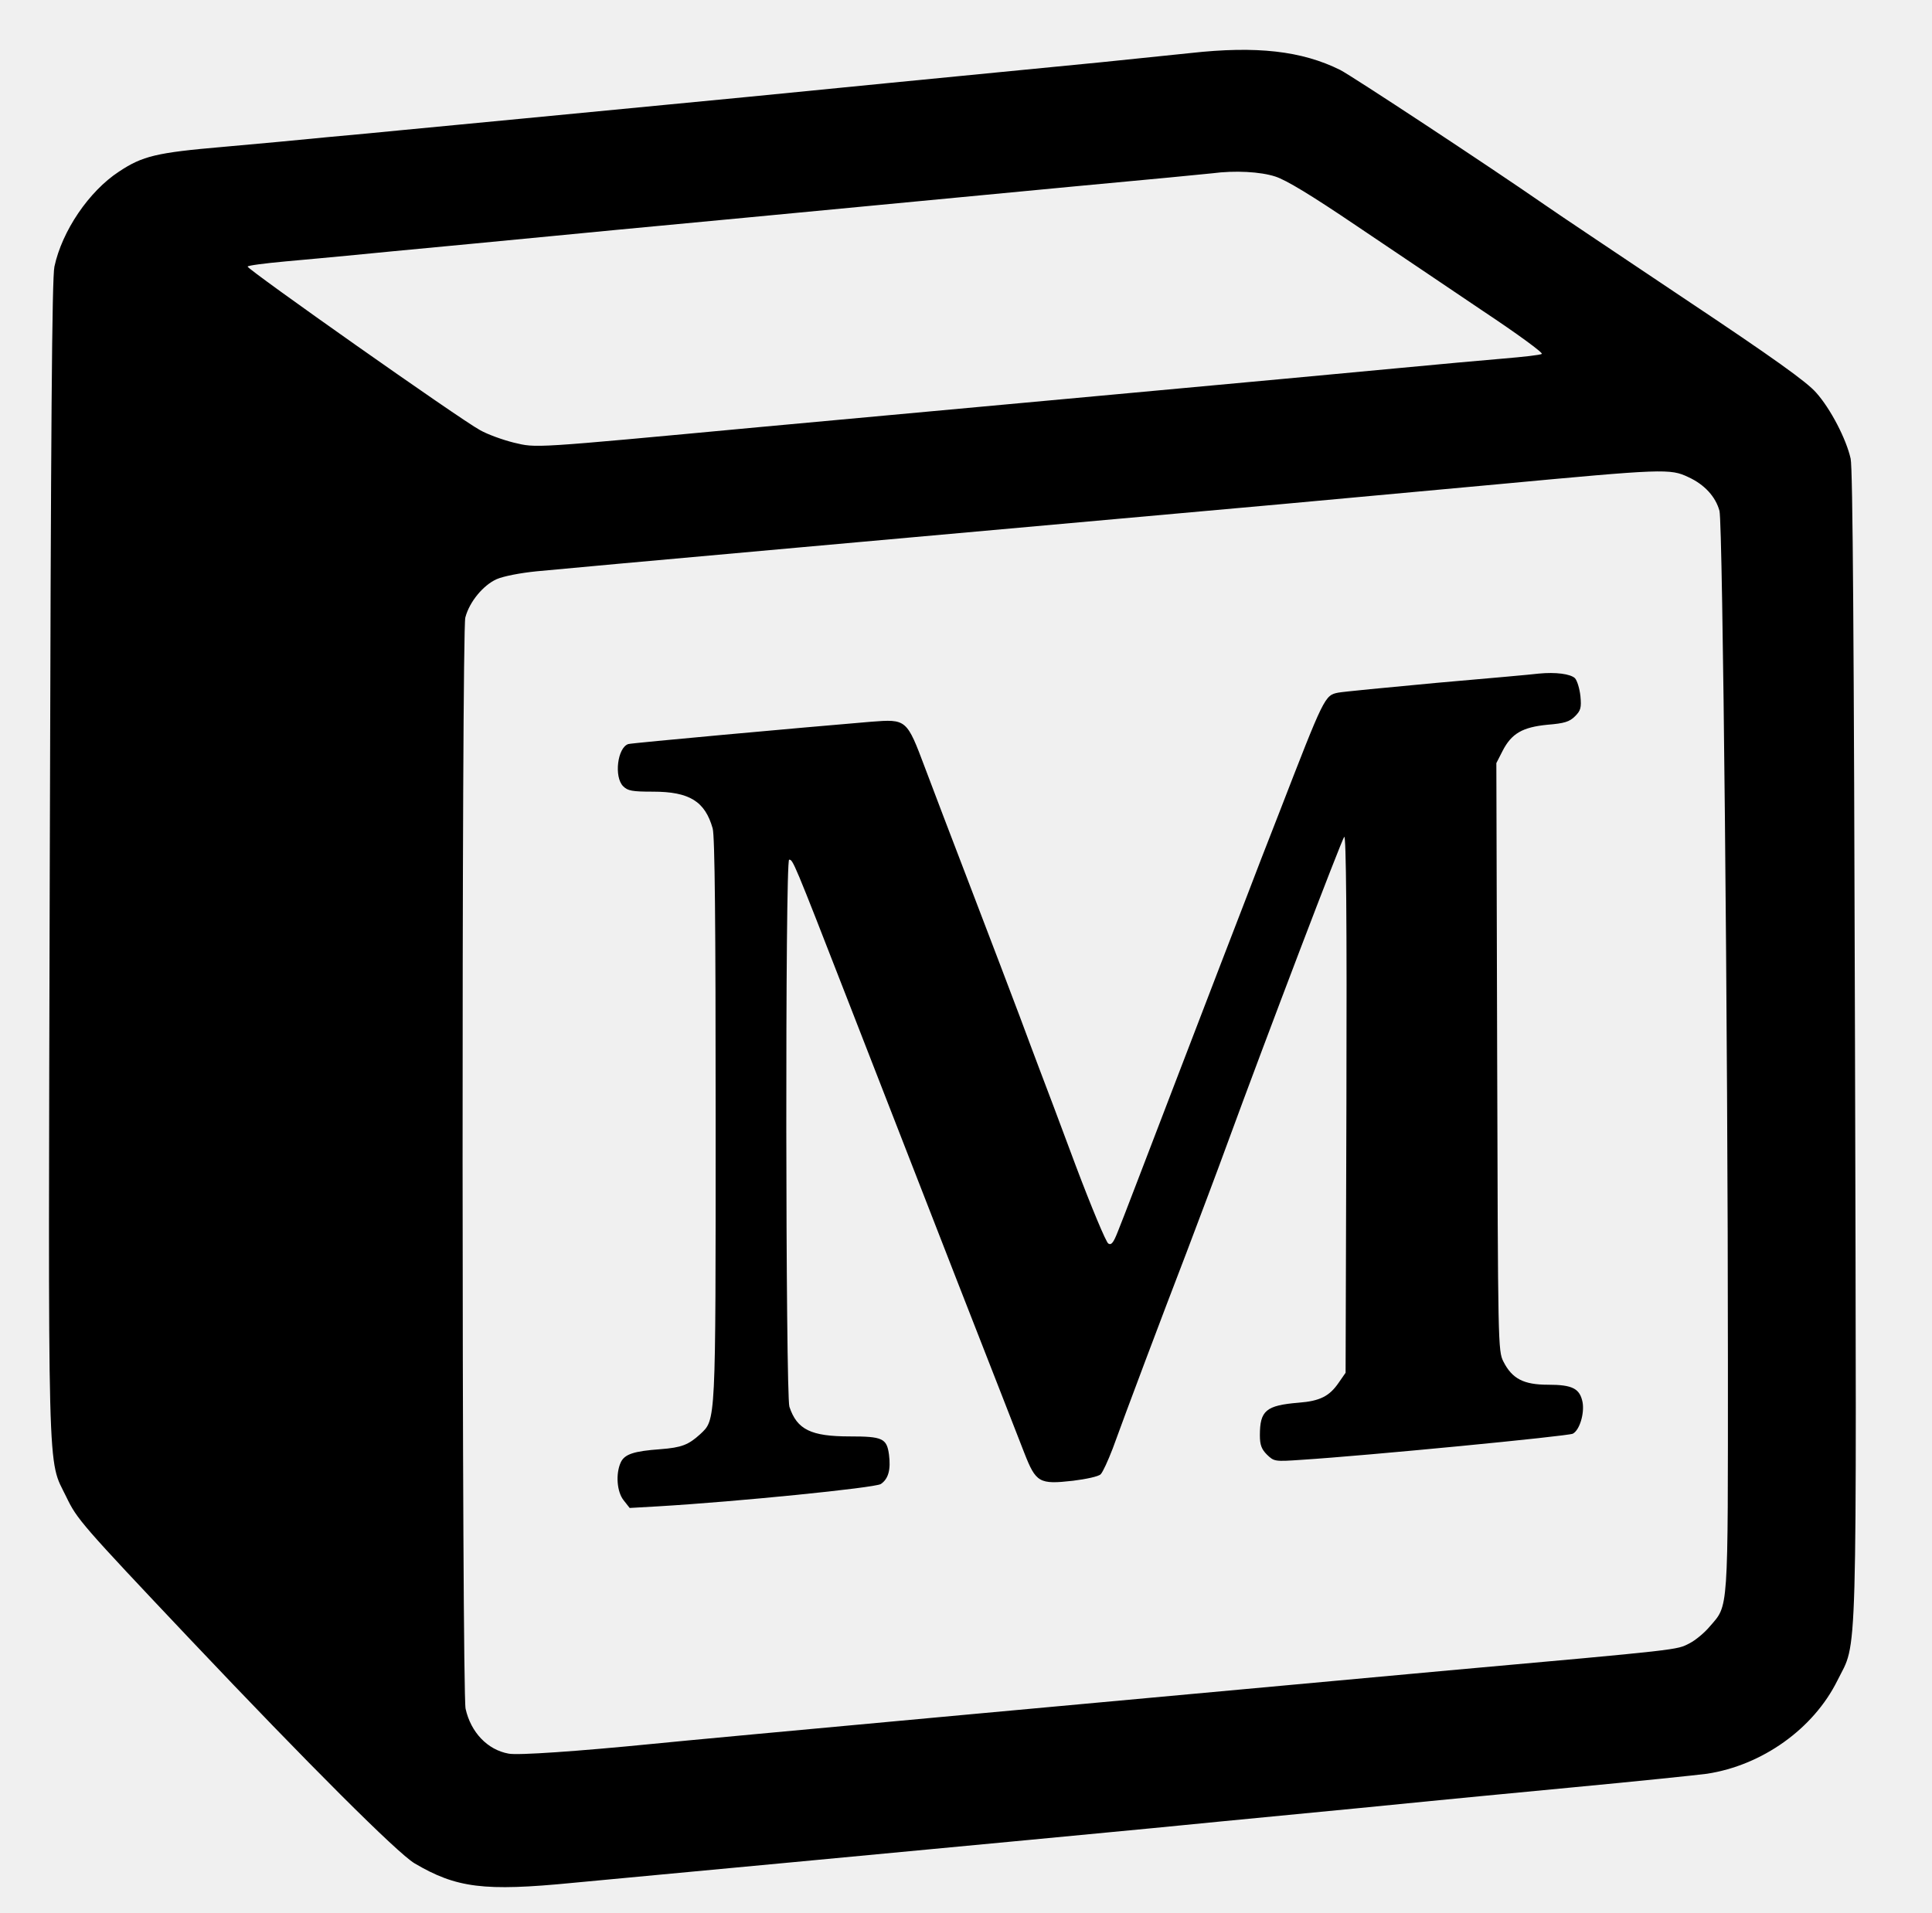
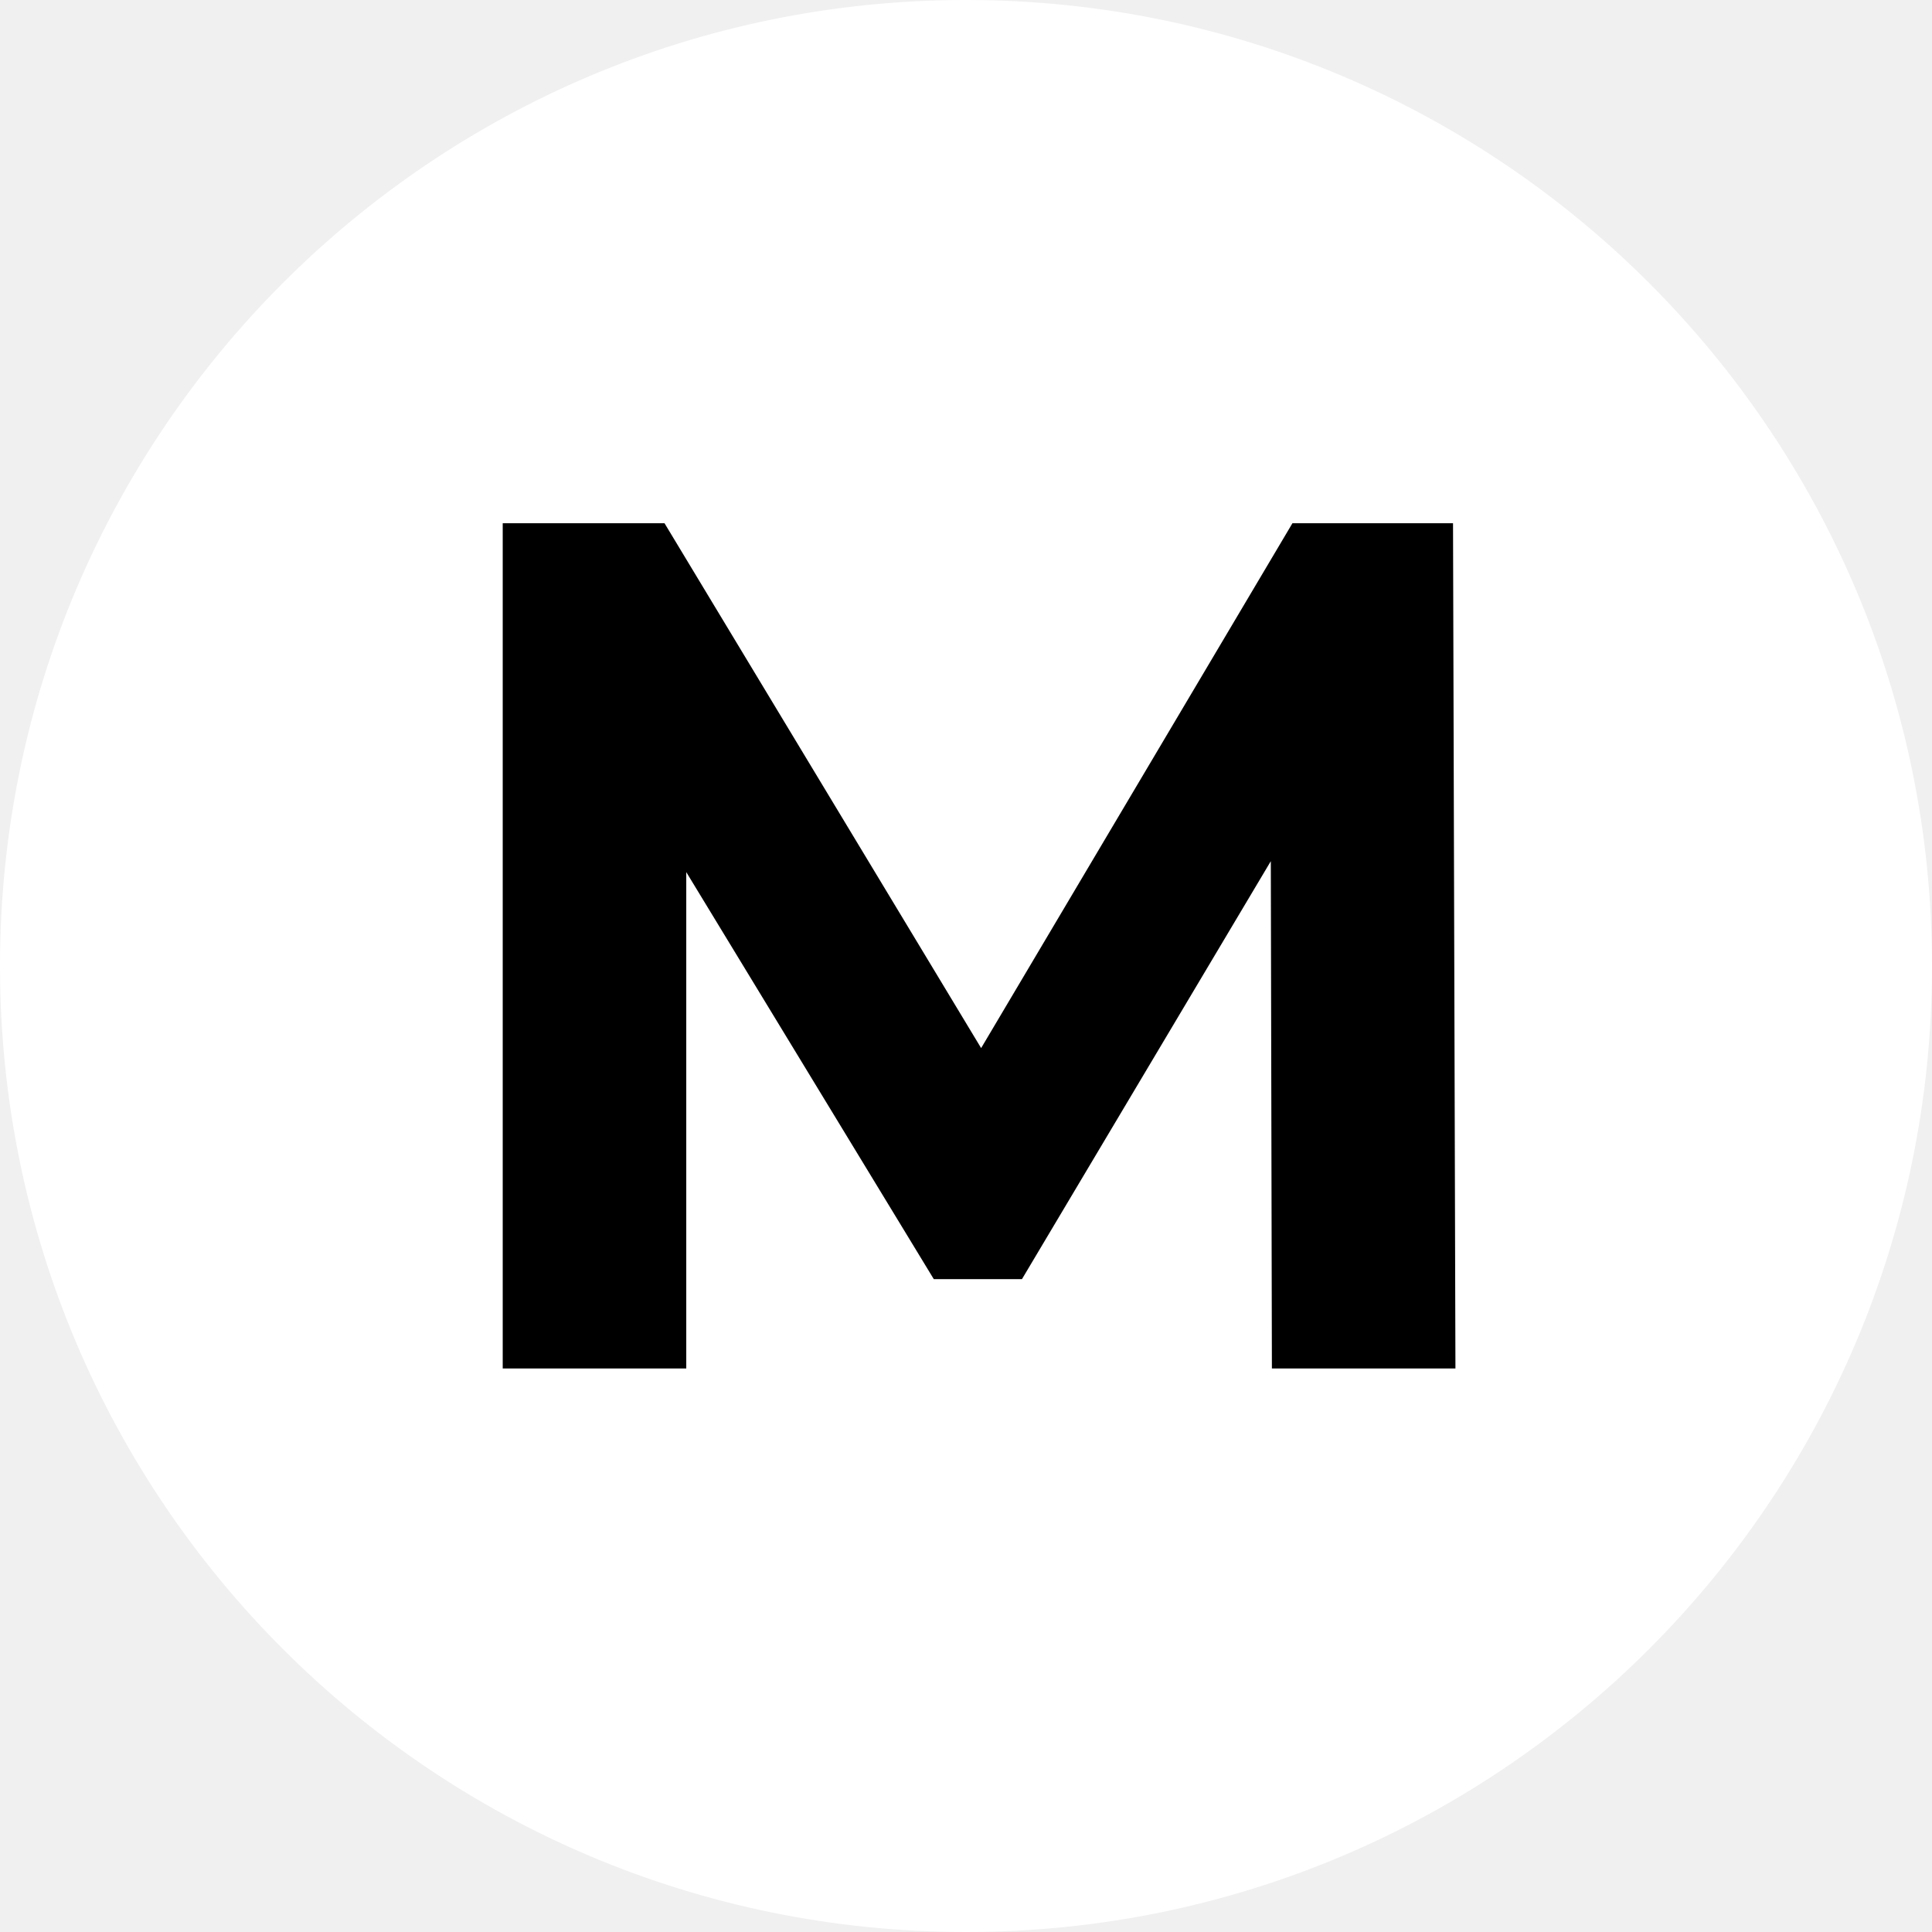
- <svg xmlns="http://www.w3.org/2000/svg" version="1.0" width="710pt" height="703pt" viewBox="0 0 710 703" preserveAspectRatio="xMidYMid meet">
-   <g transform="translate(0,703) scale(0.1,-0.1)" fill="#000000" stroke="none">
-     <path d="M4375 6835 c-66 -7 -214 -22 -330 -34 -565 -55 -1064 -104 -1295 -127 -573 -55 -1181 -114 -1280 -123 -58 -6 -177 -17 -265 -25 -88 -9 -262 -25 -386 -36 -243 -21 -295 -33 -382 -91 -110 -72 -209 -218 -237 -349 -9 -41 -13 -587 -17 -2170 -6 -2352 -10 -2206 61 -2353 39 -81 54 -99 454 -522 440 -465 762 -786 825 -824 154 -91 256 -104 582 -72 121 11 486 46 810 76 688 65 1179 111 1320 125 55 5 170 17 255 25 415 40 684 66 770 75 52 5 286 28 520 50 234 22 455 45 493 50 203 31 391 165 479 342 75 152 71 -9 65 2341 -4 1479 -8 2117 -16 2151 -16 72 -74 184 -127 243 -34 39 -155 126 -482 344 -240 161 -471 315 -512 344 -215 149 -712 476 -755 498 -141 70 -307 89 -550 62z m312 -454 c40 -13 131 -68 298 -181 132 -89 342 -230 466 -314 125 -83 222 -154 215 -157 -6 -4 -69 -11 -141 -17 -71 -6 -249 -22 -395 -36 -146 -14 -611 -57 -1035 -96 -423 -39 -1011 -93 -1305 -120 -845 -79 -817 -77 -902 -57 -40 10 -96 30 -124 46 -74 40 -854 590 -854 601 0 4 62 12 138 19 75 7 178 16 227 21 50 5 257 25 460 44 204 20 442 42 530 51 151 14 573 54 1685 160 261 24 489 46 505 48 83 11 177 6 232 -12z m1518 -1105 c59 -27 100 -72 114 -124 12 -45 31 -1930 31 -3128 0 -933 3 -892 -67 -973 -19 -23 -53 -51 -75 -62 -47 -24 -24 -22 -883 -99 -1037 -95 -2772 -254 -2925 -270 -272 -27 -499 -43 -531 -36 -78 14 -139 79 -158 165 -14 64 -15 3960 -1 4011 15 58 66 119 115 141 25 11 87 23 147 29 86 9 1570 142 2728 246 162 15 525 48 805 74 611 57 633 58 700 26z" />
-     <path d="M5655 4554 c-22 -3 -191 -18 -375 -34 -184 -17 -347 -33 -362 -36 -50 -10 -51 -13 -218 -444 -40 -102 -94 -241 -120 -310 -27 -69 -139 -361 -250 -650 -111 -289 -210 -549 -222 -577 -16 -41 -24 -51 -35 -44 -8 4 -62 133 -120 287 -57 153 -117 313 -133 354 -16 41 -48 129 -73 195 -25 66 -104 275 -177 465 -73 190 -149 390 -170 446 -68 181 -68 181 -199 171 -263 -22 -879 -78 -892 -82 -40 -13 -53 -121 -19 -155 17 -17 33 -20 110 -20 134 0 191 -36 219 -135 8 -28 11 -348 11 -1071 0 -1126 1 -1101 -57 -1156 -43 -39 -68 -49 -146 -55 -97 -7 -132 -18 -146 -49 -19 -42 -14 -108 11 -139 l22 -28 105 6 c289 17 796 68 818 82 28 19 37 53 30 108 -8 60 -24 67 -144 67 -143 0 -194 25 -222 109 -14 44 -16 2011 -1 2011 14 0 15 -1 215 -515 103 -264 283 -727 401 -1030 118 -302 230 -588 248 -635 43 -110 55 -117 179 -103 49 6 95 16 102 24 8 8 27 50 44 94 50 138 179 481 271 720 48 127 115 304 148 395 151 412 423 1125 432 1134 7 7 10 -307 8 -980 l-3 -990 -25 -36 c-34 -50 -69 -68 -147 -74 -121 -10 -143 -29 -143 -120 0 -35 6 -51 26 -71 26 -25 28 -26 127 -19 237 15 980 87 997 96 25 13 43 74 36 115 -10 51 -37 65 -127 65 -90 0 -132 22 -164 85 -20 39 -20 63 -23 1120 l-3 1080 23 45 c33 64 73 87 165 96 62 5 81 11 101 31 21 21 24 31 20 74 -3 28 -12 57 -20 66 -17 16 -71 23 -133 17z" />
-   </g>
+ <svg xmlns="http://www.w3.org/2000/svg" width="48" height="48" viewBox="0 0 48 48" fill="none">
+   <circle cx="24" cy="24" r="24" fill="white" />
+   <path d="M12.49 34V13H16.51L25.45 27.82H23.32L32.11 13H36.1L36.16 34H31.6L31.57 19.99H32.41L25.39 31.78H23.2L16.03 19.99H17.05V34H12.49Z" fill="black" />
</svg>
